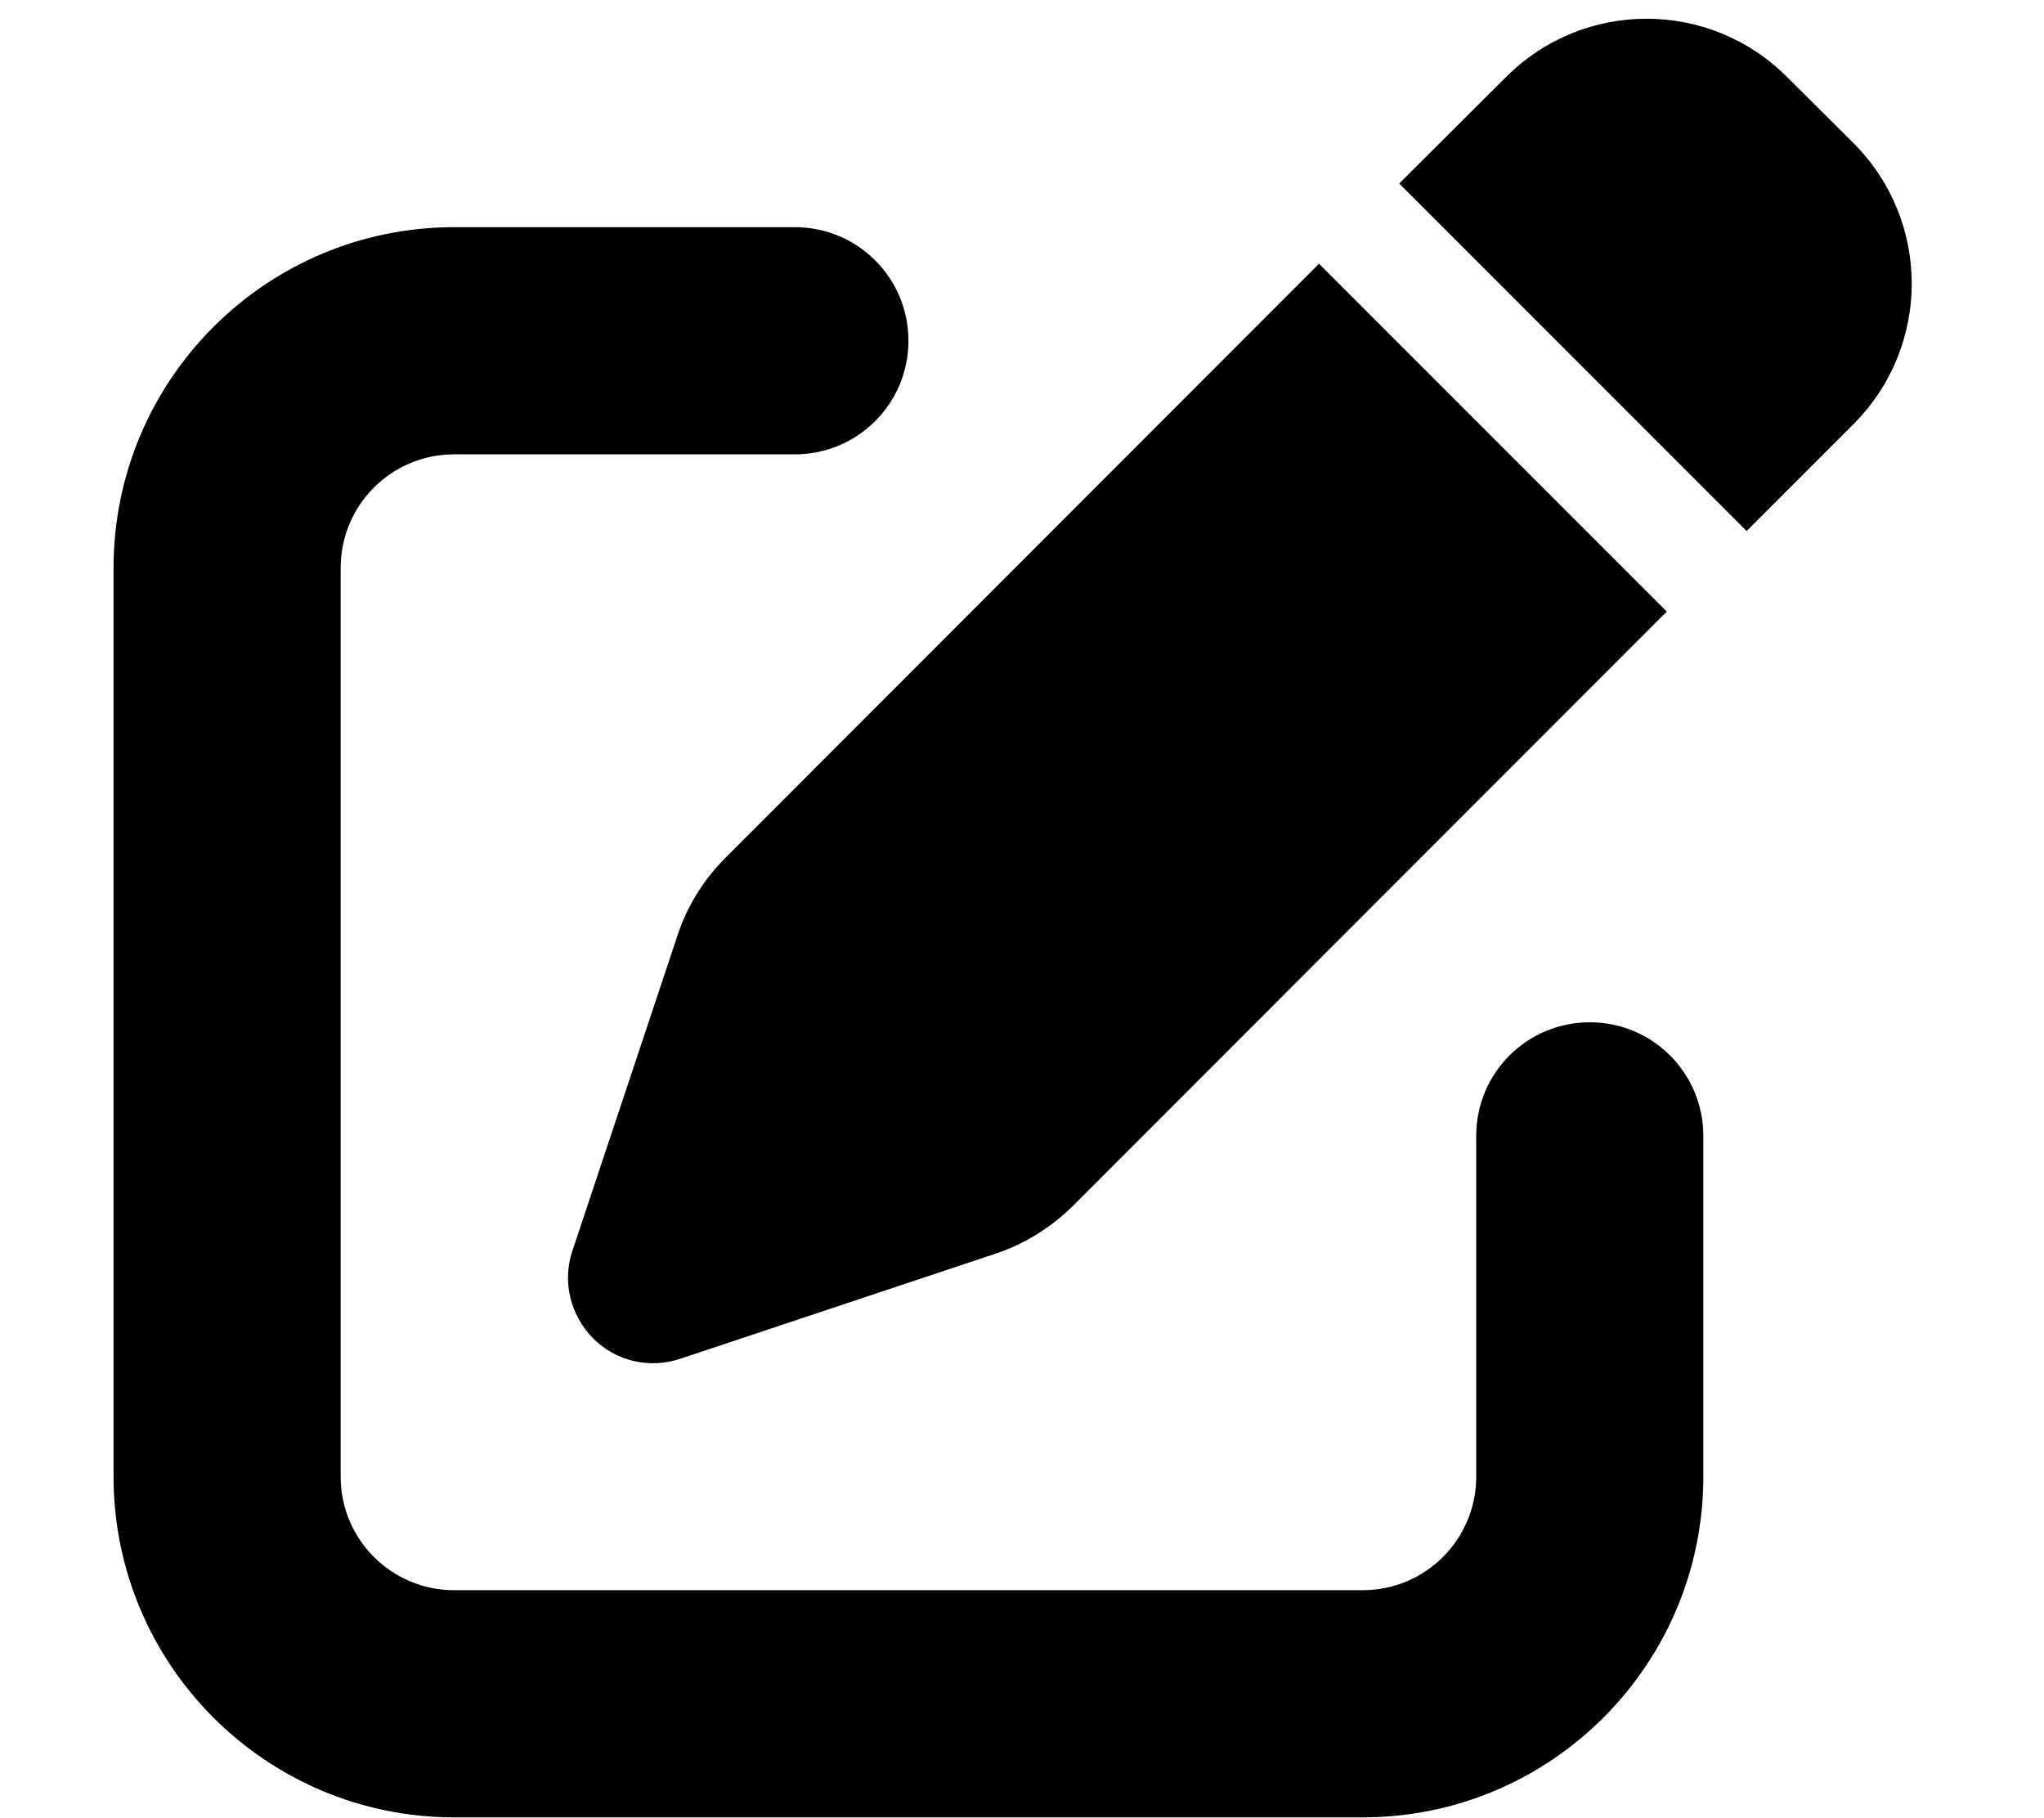
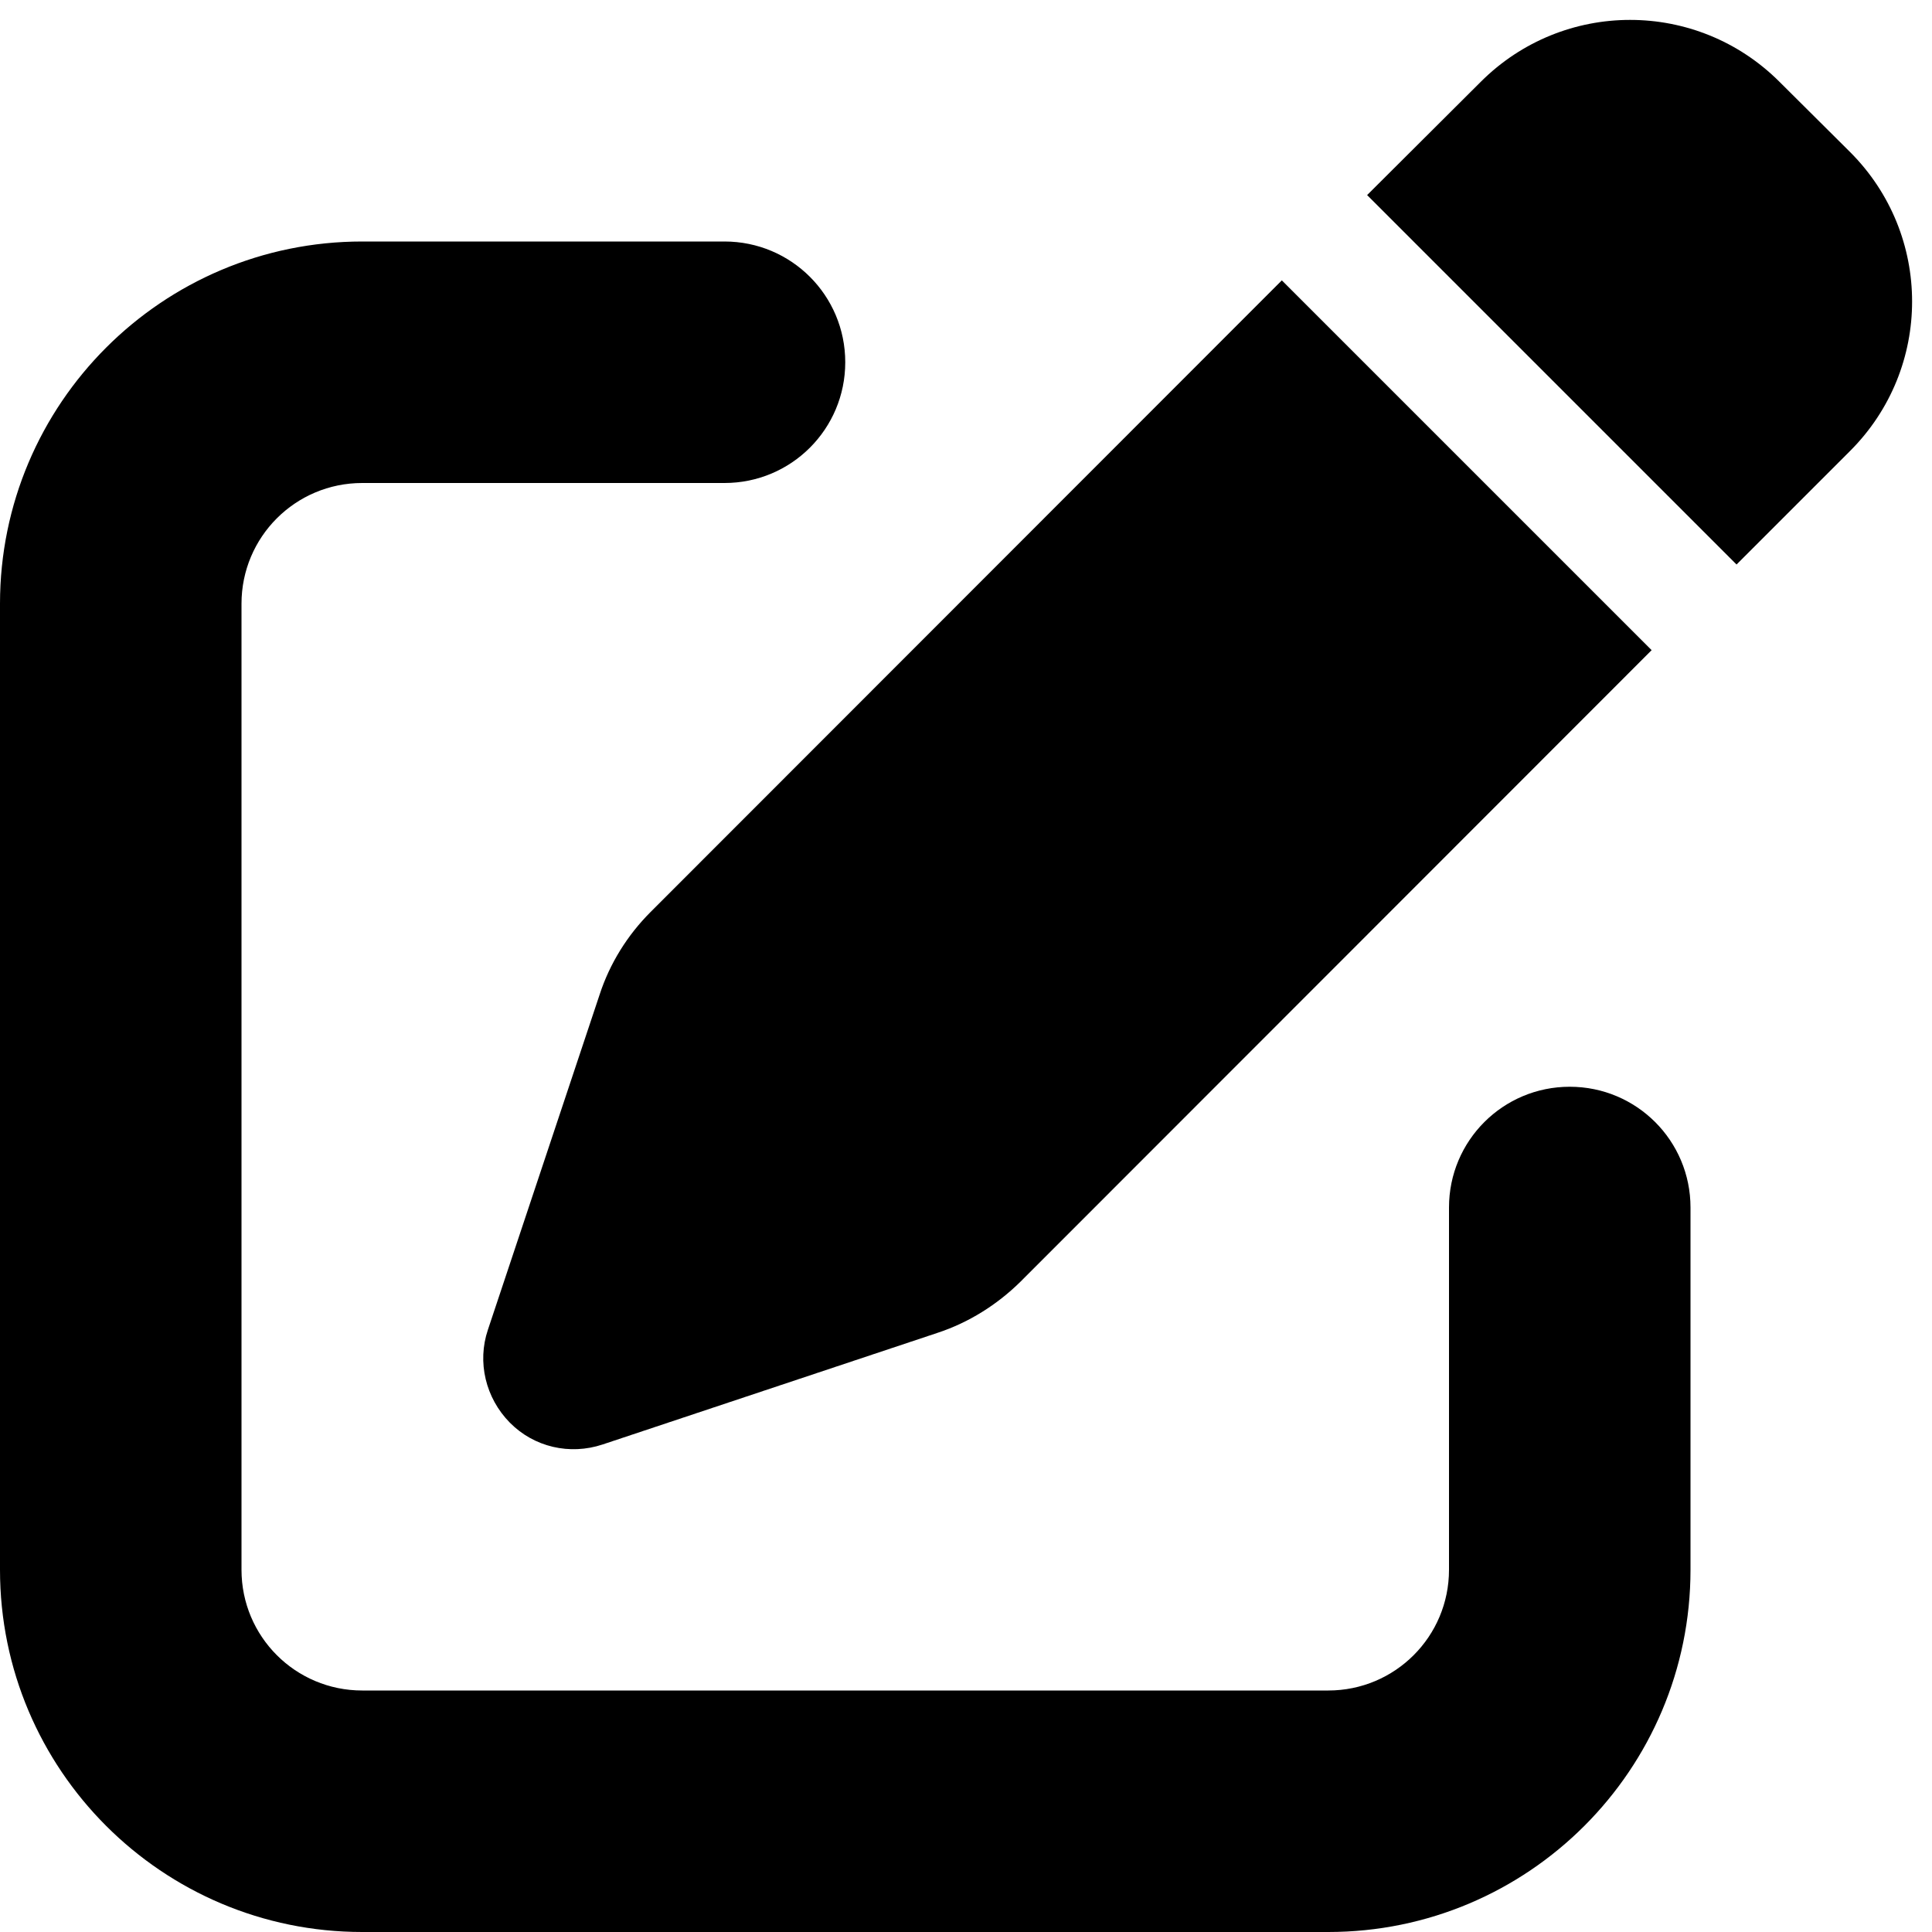
- <svg xmlns="http://www.w3.org/2000/svg" height="16" width="18" viewBox="0 0 512 512">
+ <svg xmlns="http://www.w3.org/2000/svg" viewBox="0 0 512 512">
  <path d="M471.6 21.7c-21.9-21.9-57.3-21.9-79.2 0L362.3 51.7l97.9 97.9 30.1-30.1c21.9-21.9 21.9-57.3 0-79.2L471.6 21.7zm-299.2 220c-6.1 6.1-10.8 13.6-13.5 21.9l-29.6 88.8c-2.9 8.6-.6 18.1 5.8 24.6s15.9 8.7 24.6 5.8l88.8-29.6c8.2-2.7 15.7-7.4 21.9-13.5L437.7 172.3 339.7 74.3 172.4 241.7zM96 64C43 64 0 107 0 160V416c0 53 43 96 96 96H352c53 0 96-43 96-96V320c0-17.7-14.3-32-32-32s-32 14.3-32 32v96c0 17.7-14.3 32-32 32H96c-17.7 0-32-14.3-32-32V160c0-17.7 14.3-32 32-32h96c17.7 0 32-14.3 32-32s-14.3-32-32-32H96z" />
</svg>
